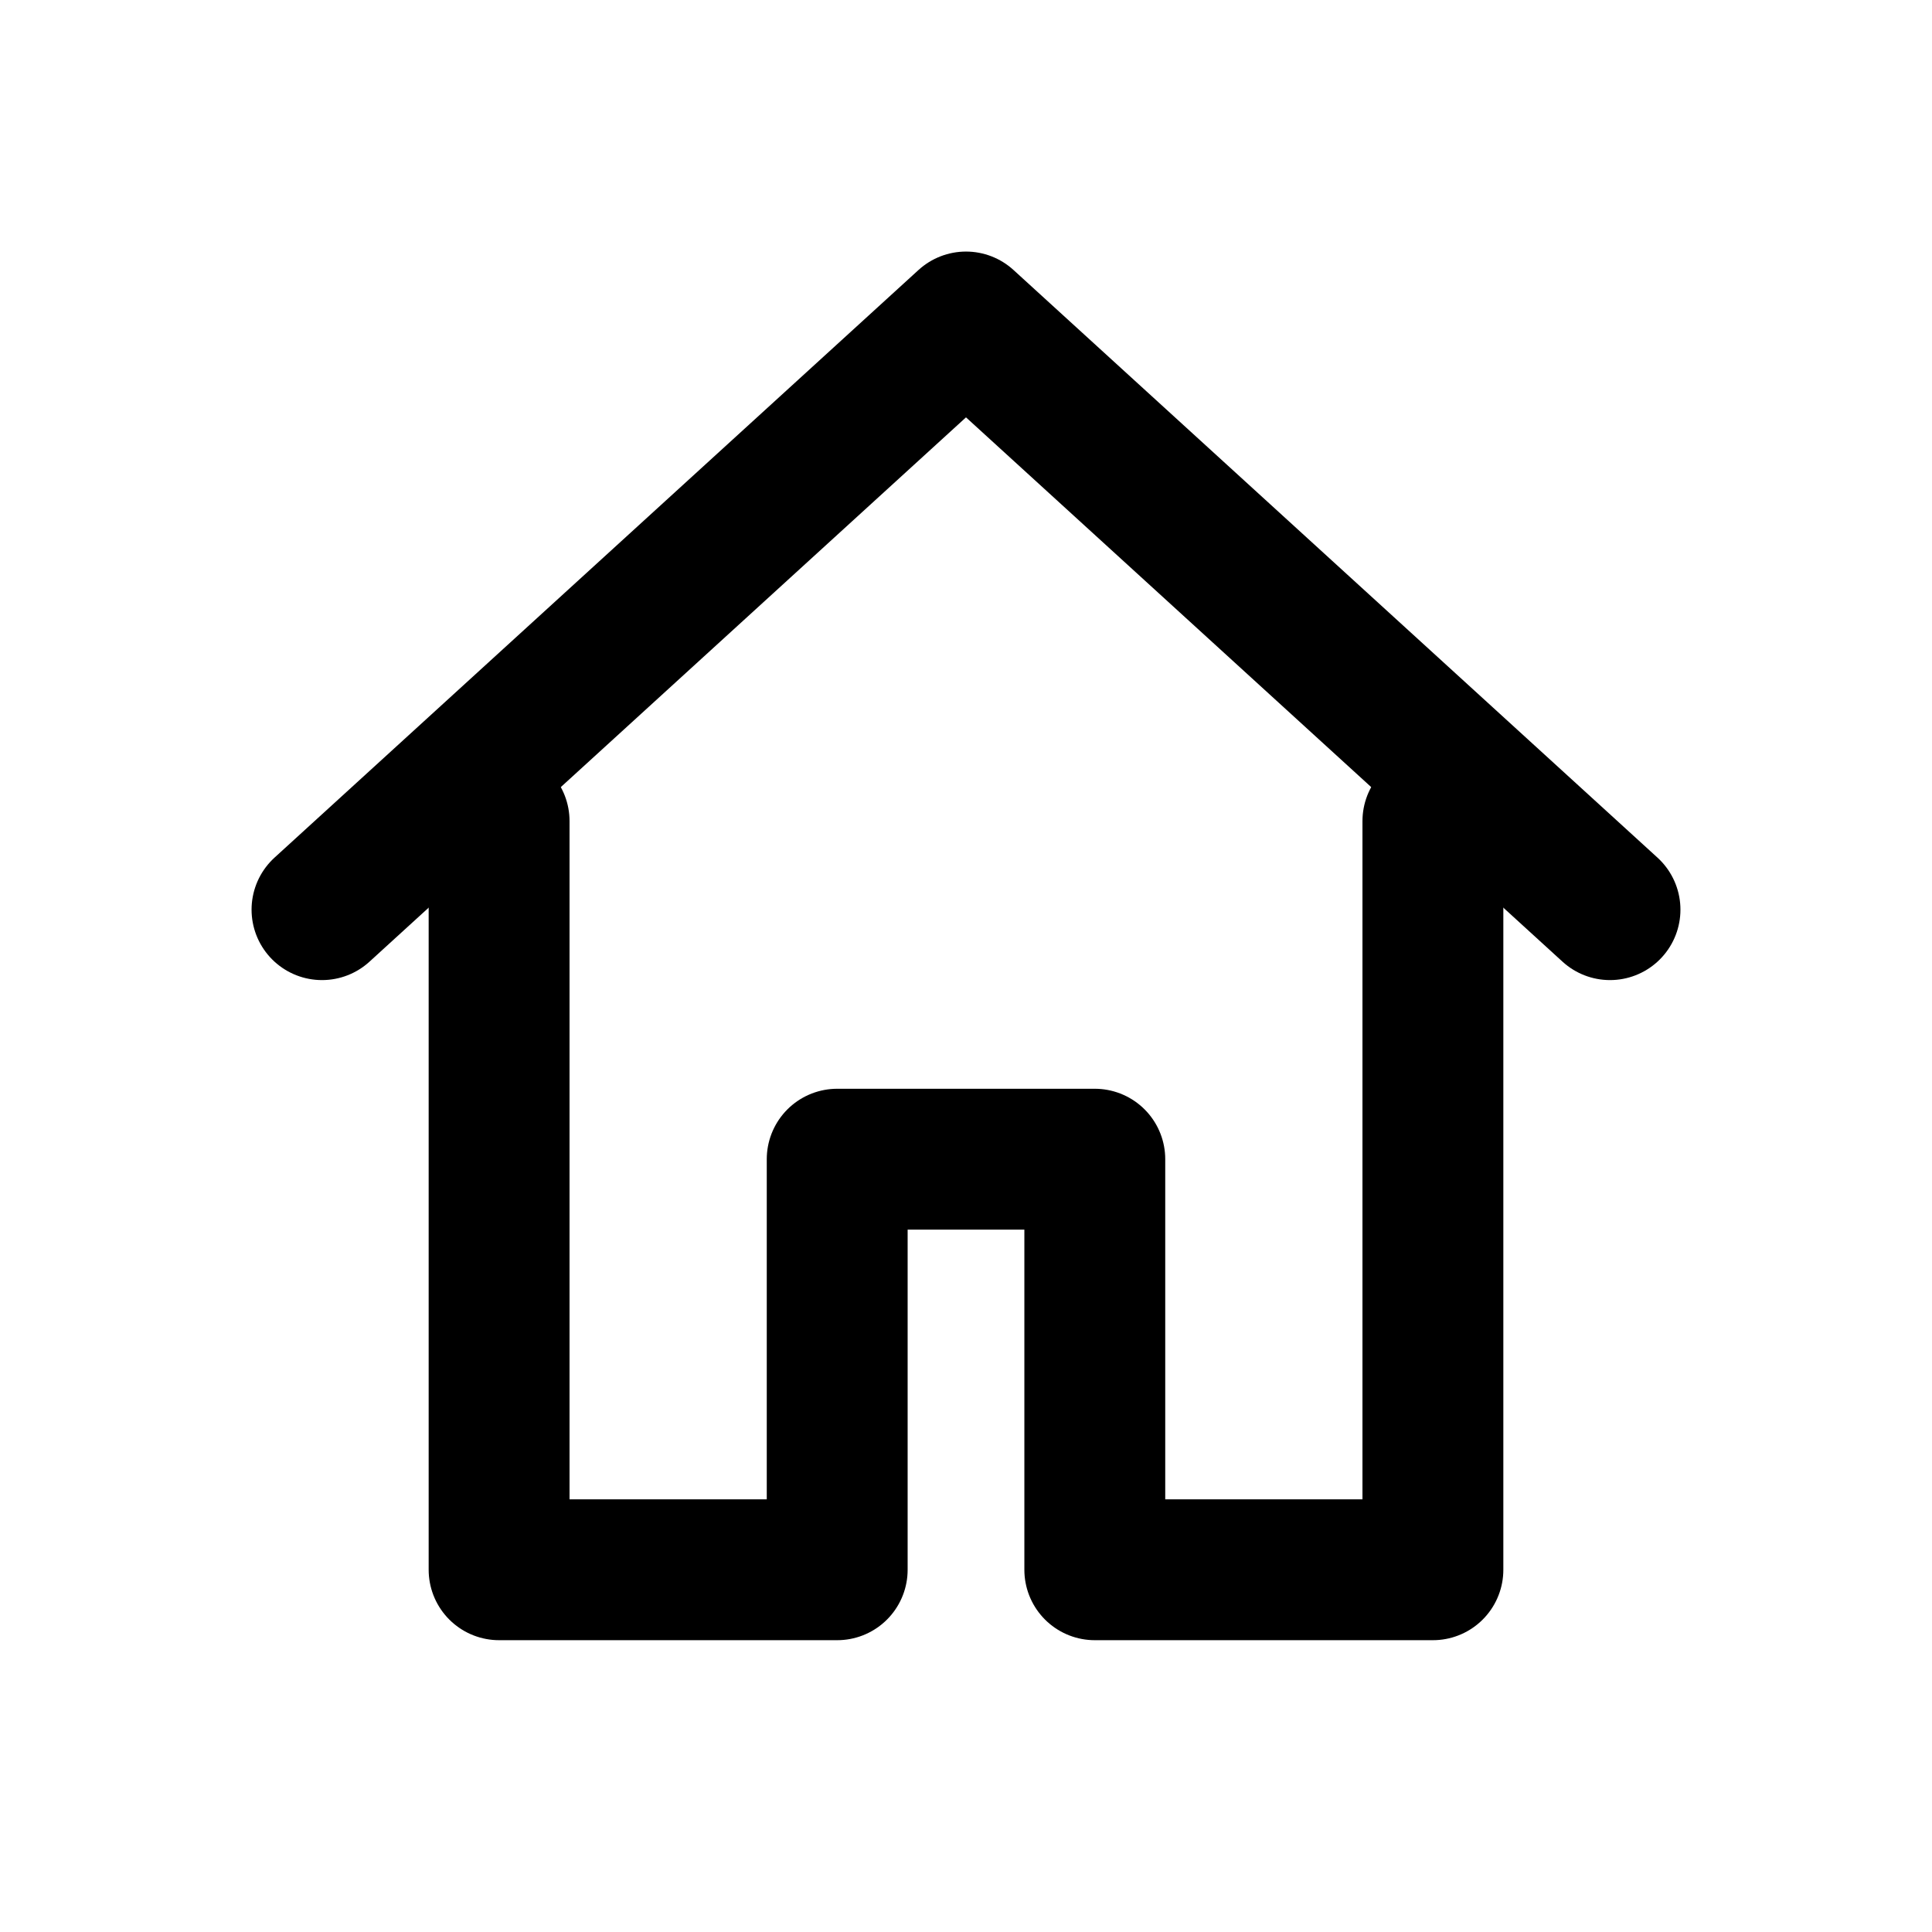
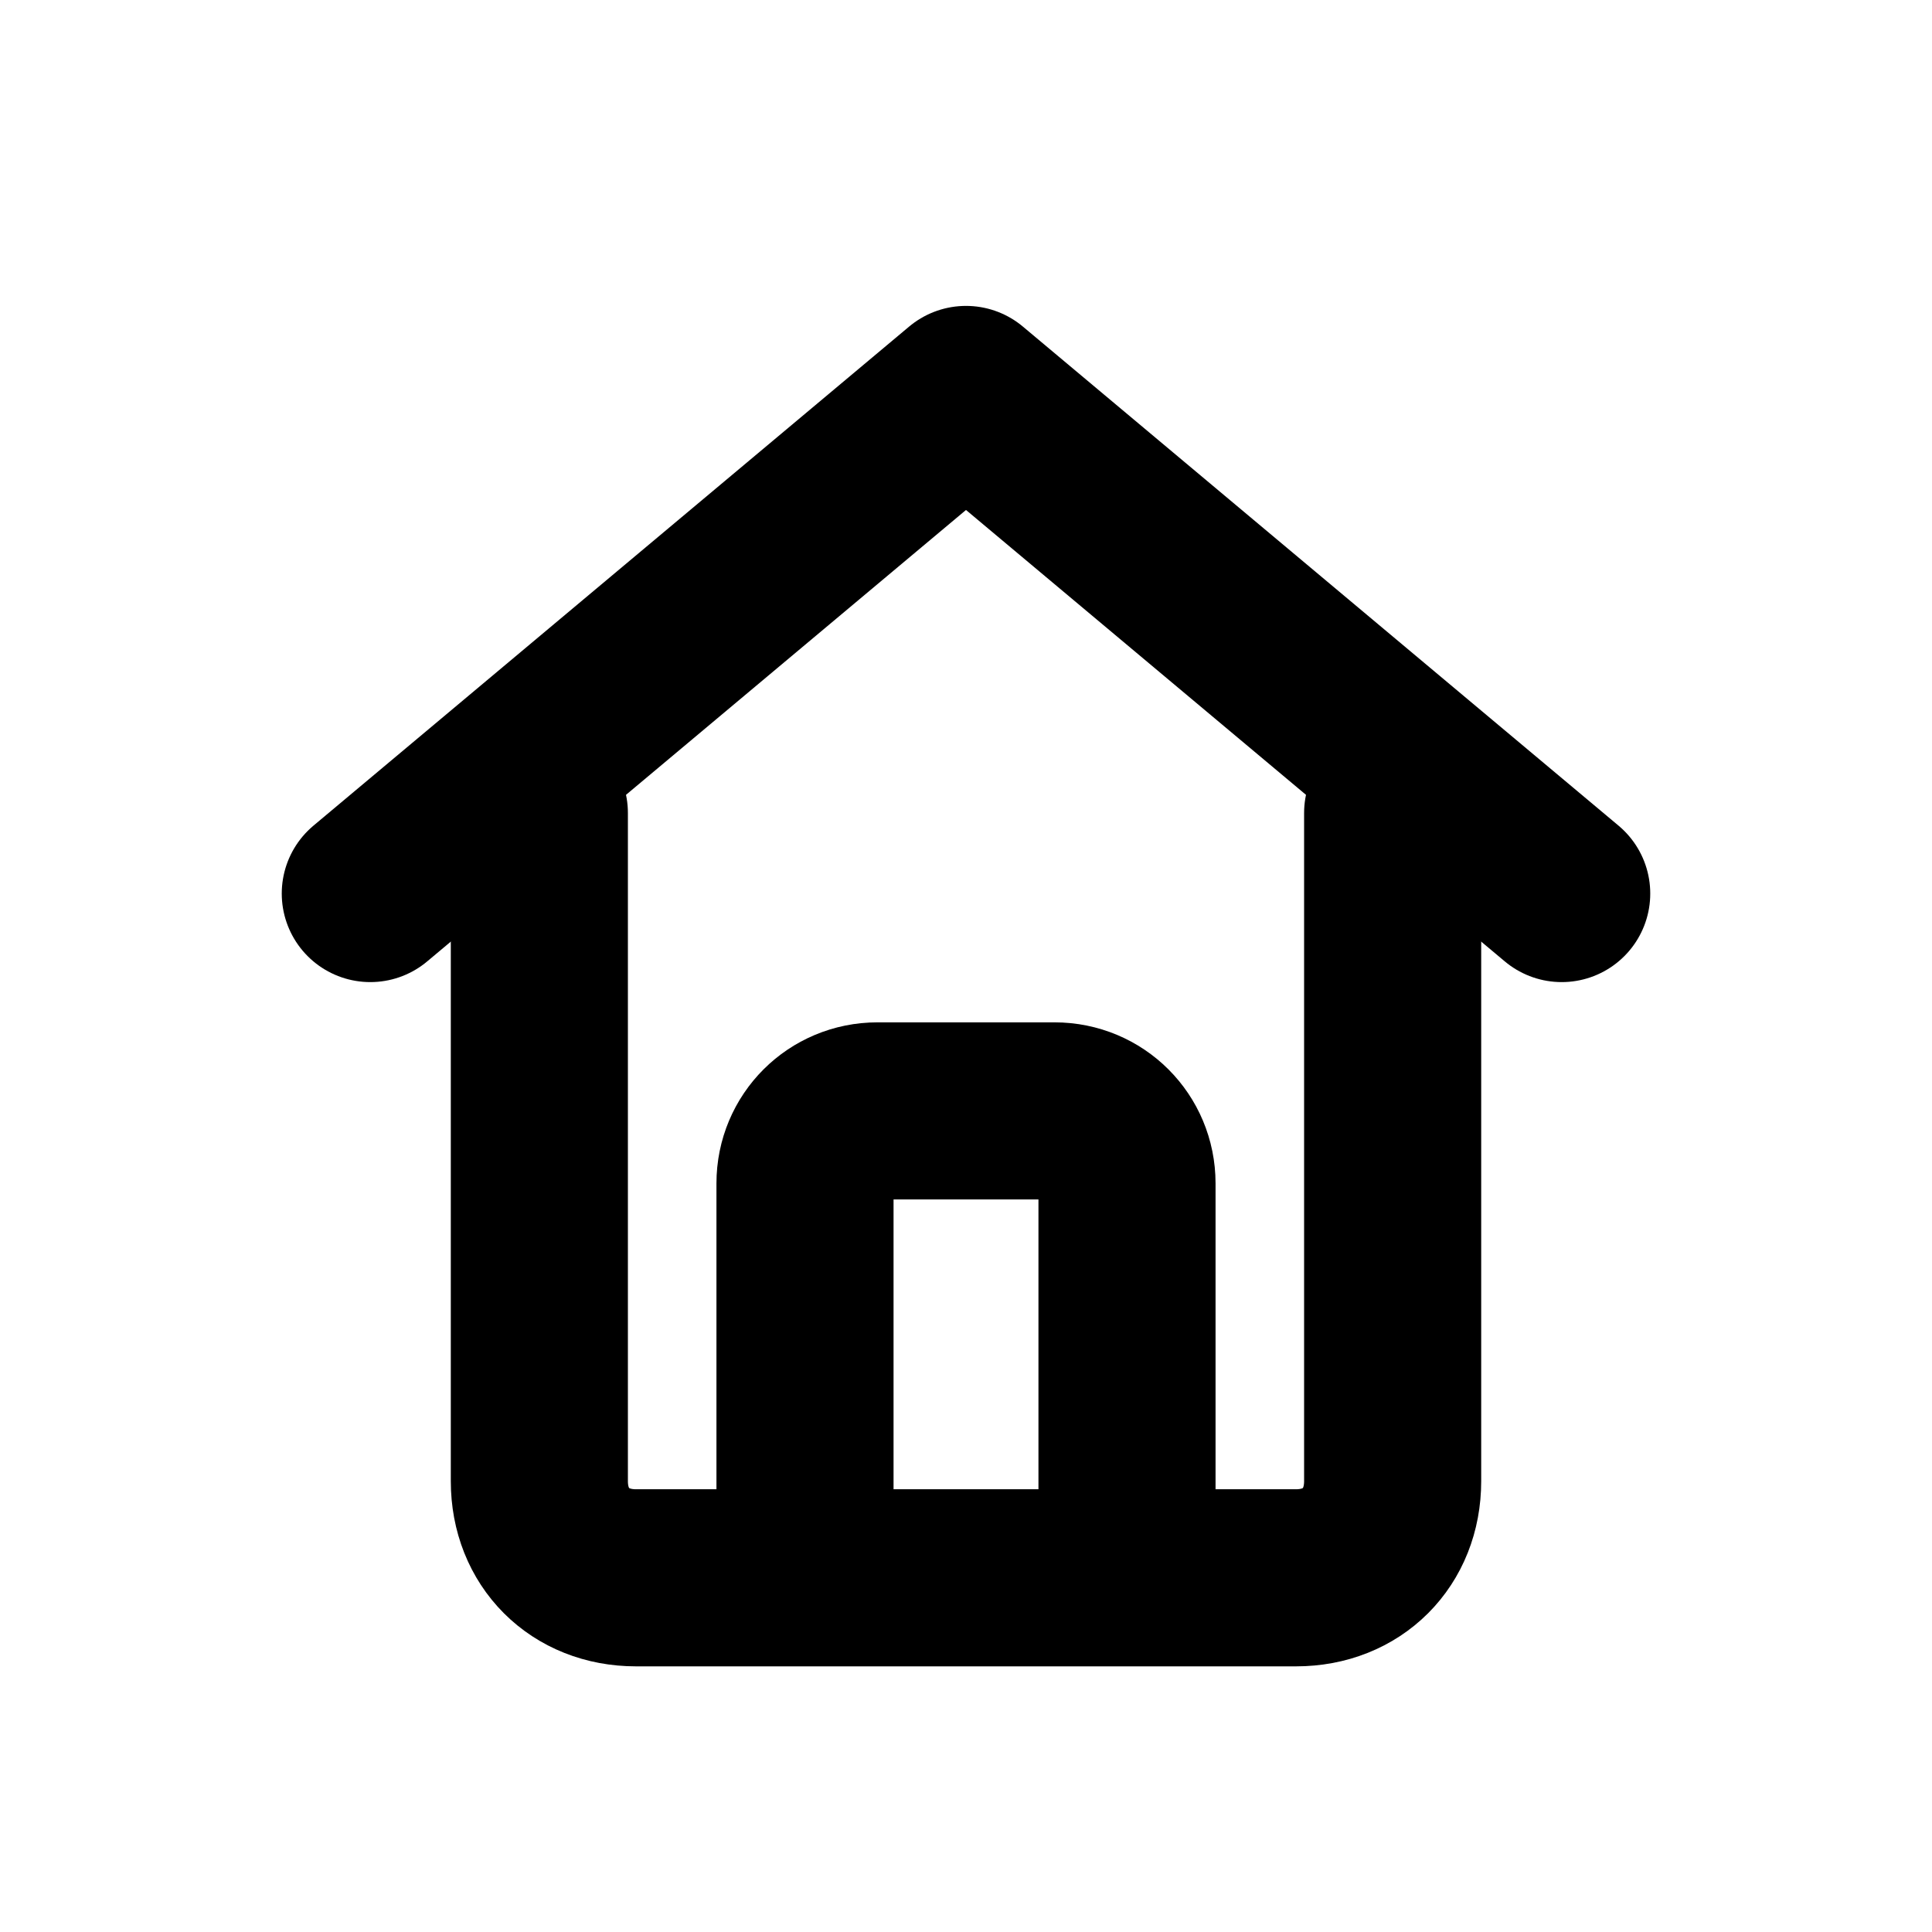
- <svg xmlns="http://www.w3.org/2000/svg" width="24" height="24" viewBox="0 0 24 24" fill="none" stroke="#000000" stroke-width="1.75" stroke-linecap="round" stroke-linejoin="round">
-   <path d="M4 11.3 12 4l8 7.3" />
-   <path d="M6.2 10.2v9.3h4.2v-5.1h3.2v5.1h4.2v-9.3" />
+ <svg xmlns="http://www.w3.org/2000/svg" width="24" height="24" viewBox="0 0 24 24" fill="none" stroke="#000000" stroke-width="2.2" stroke-linecap="round" stroke-linejoin="round">
+   <path d="M4.6 11.1 12 4.9l7.4 6.2" />
+   <path d="M6.7 10.1v8.3c0 .7.5 1.2 1.2 1.2h8.2c.7 0 1.2-.5 1.2-1.2v-8.3" />
+   <path d="M10 19.4v-4.7c0-.5.4-.9.9-.9h2.2c.5 0 .9.4.9.9v4.7" />
</svg>
